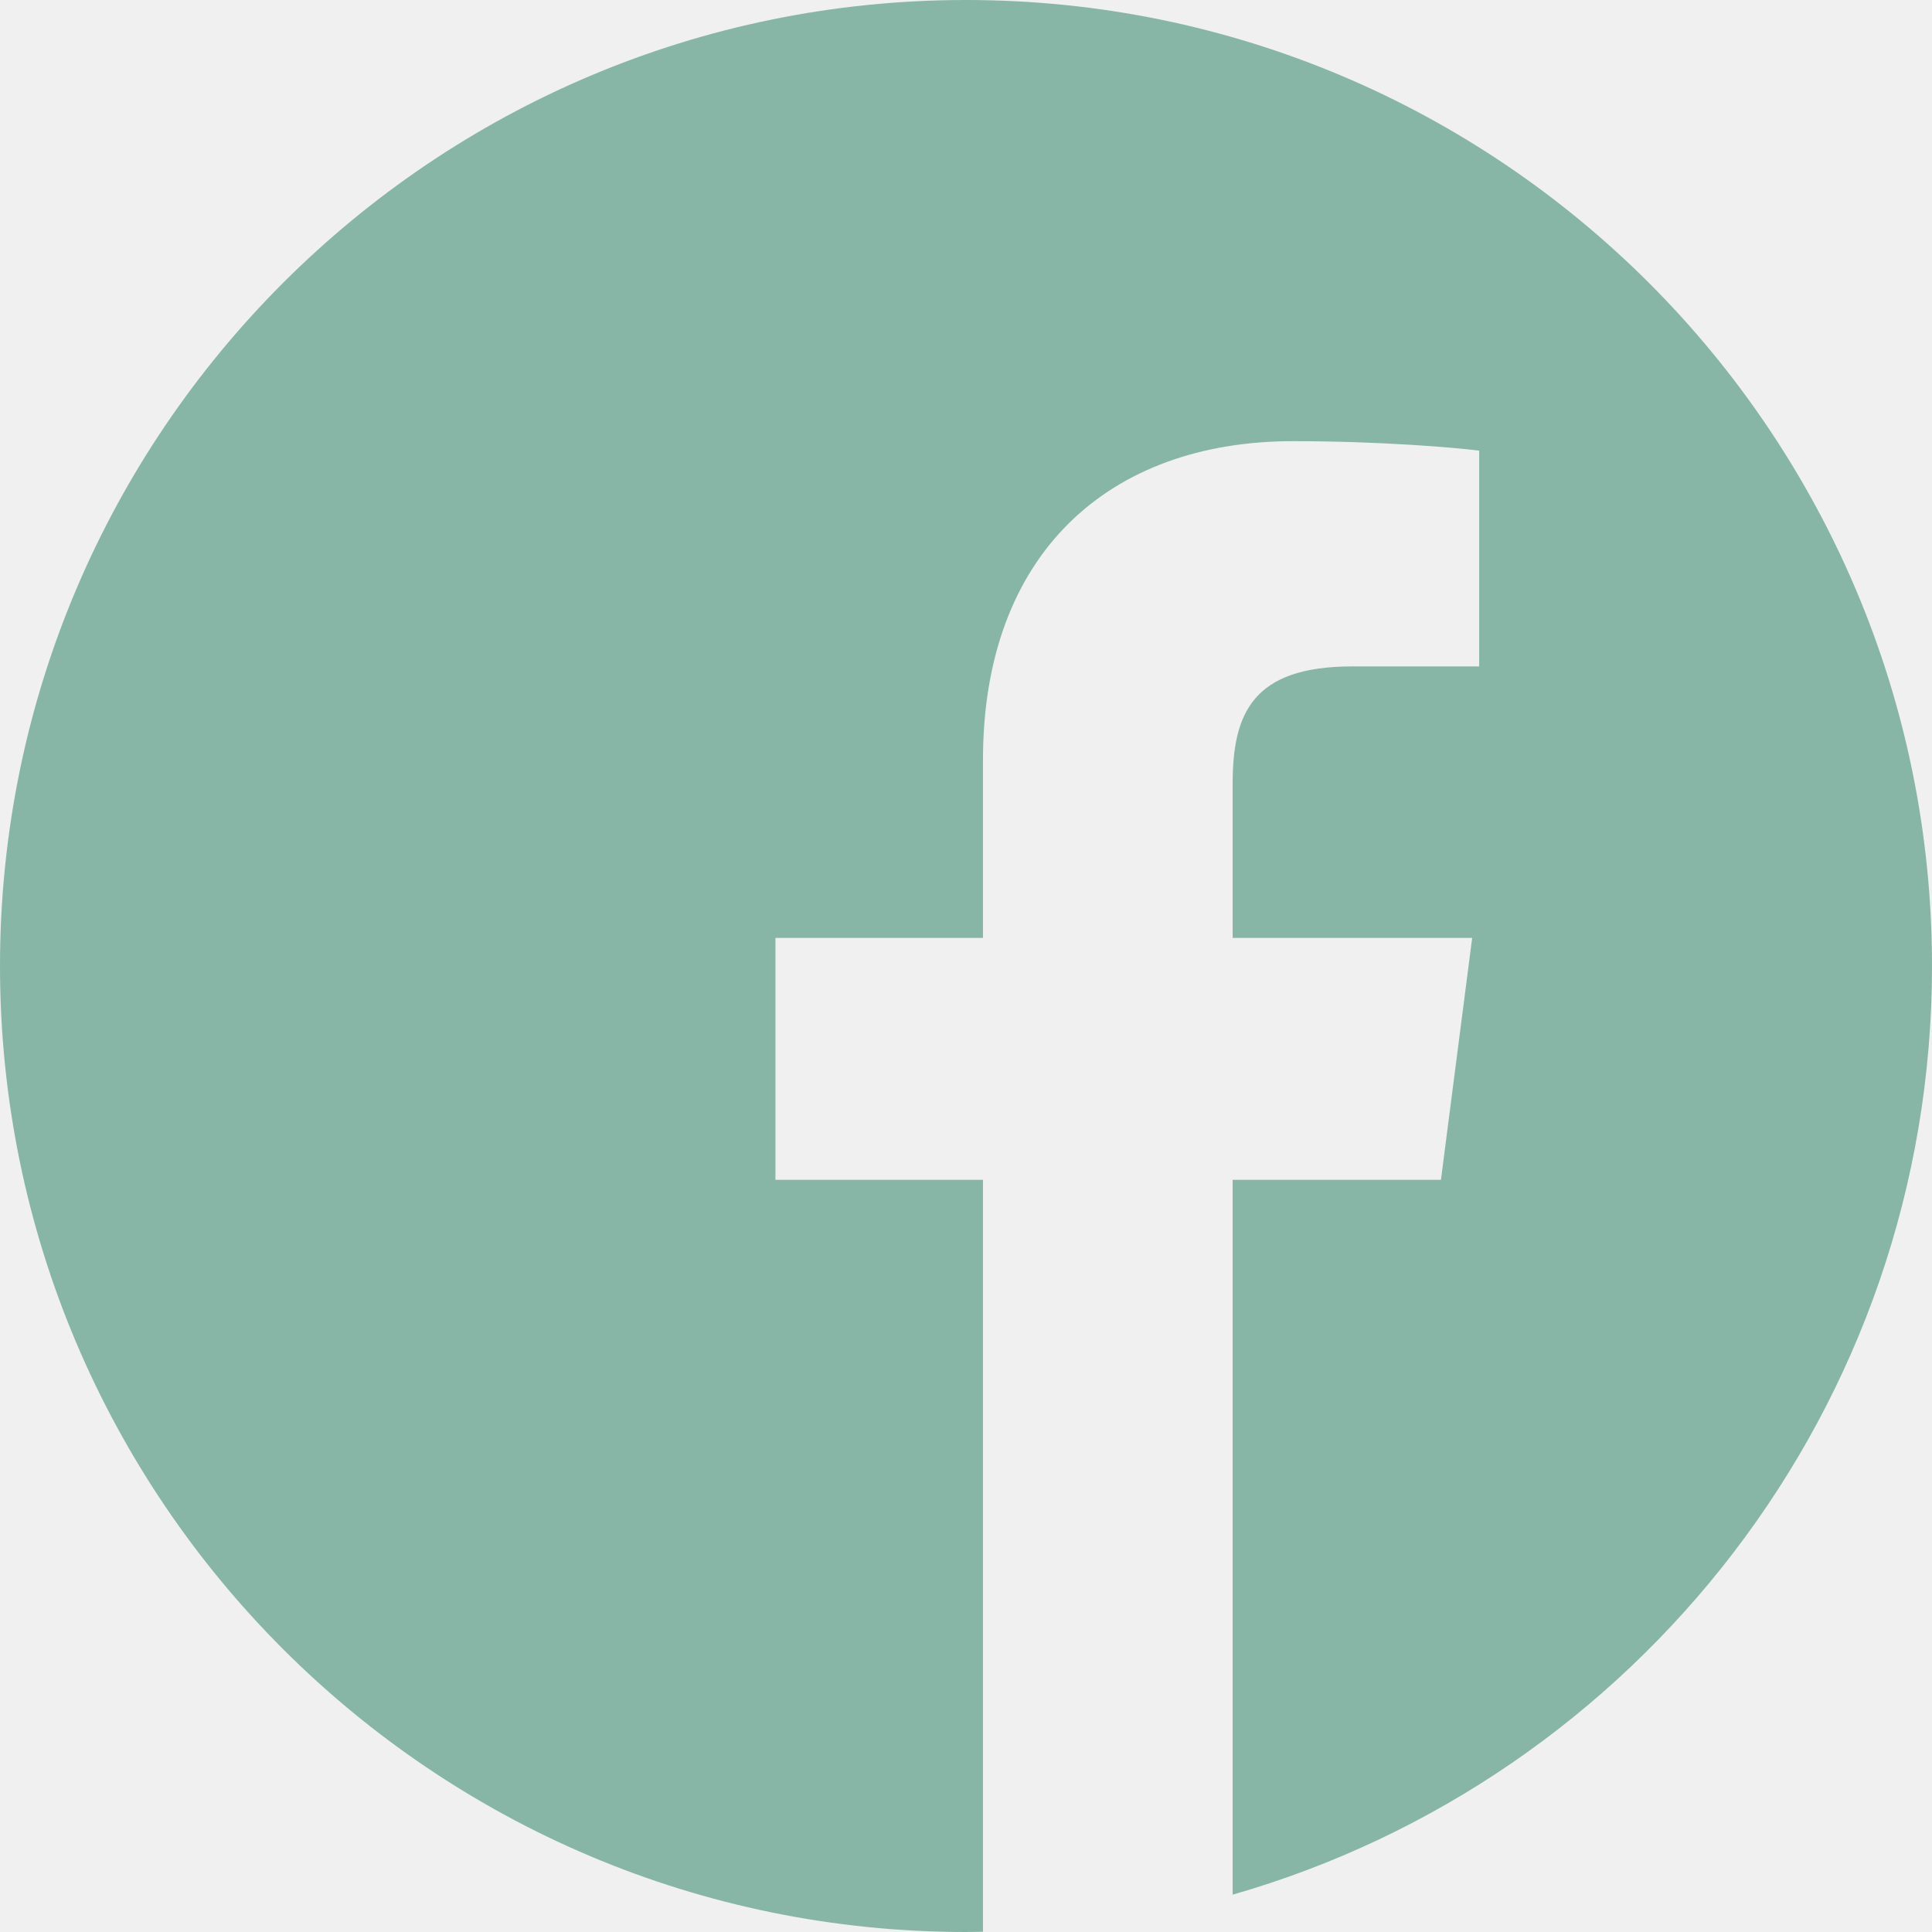
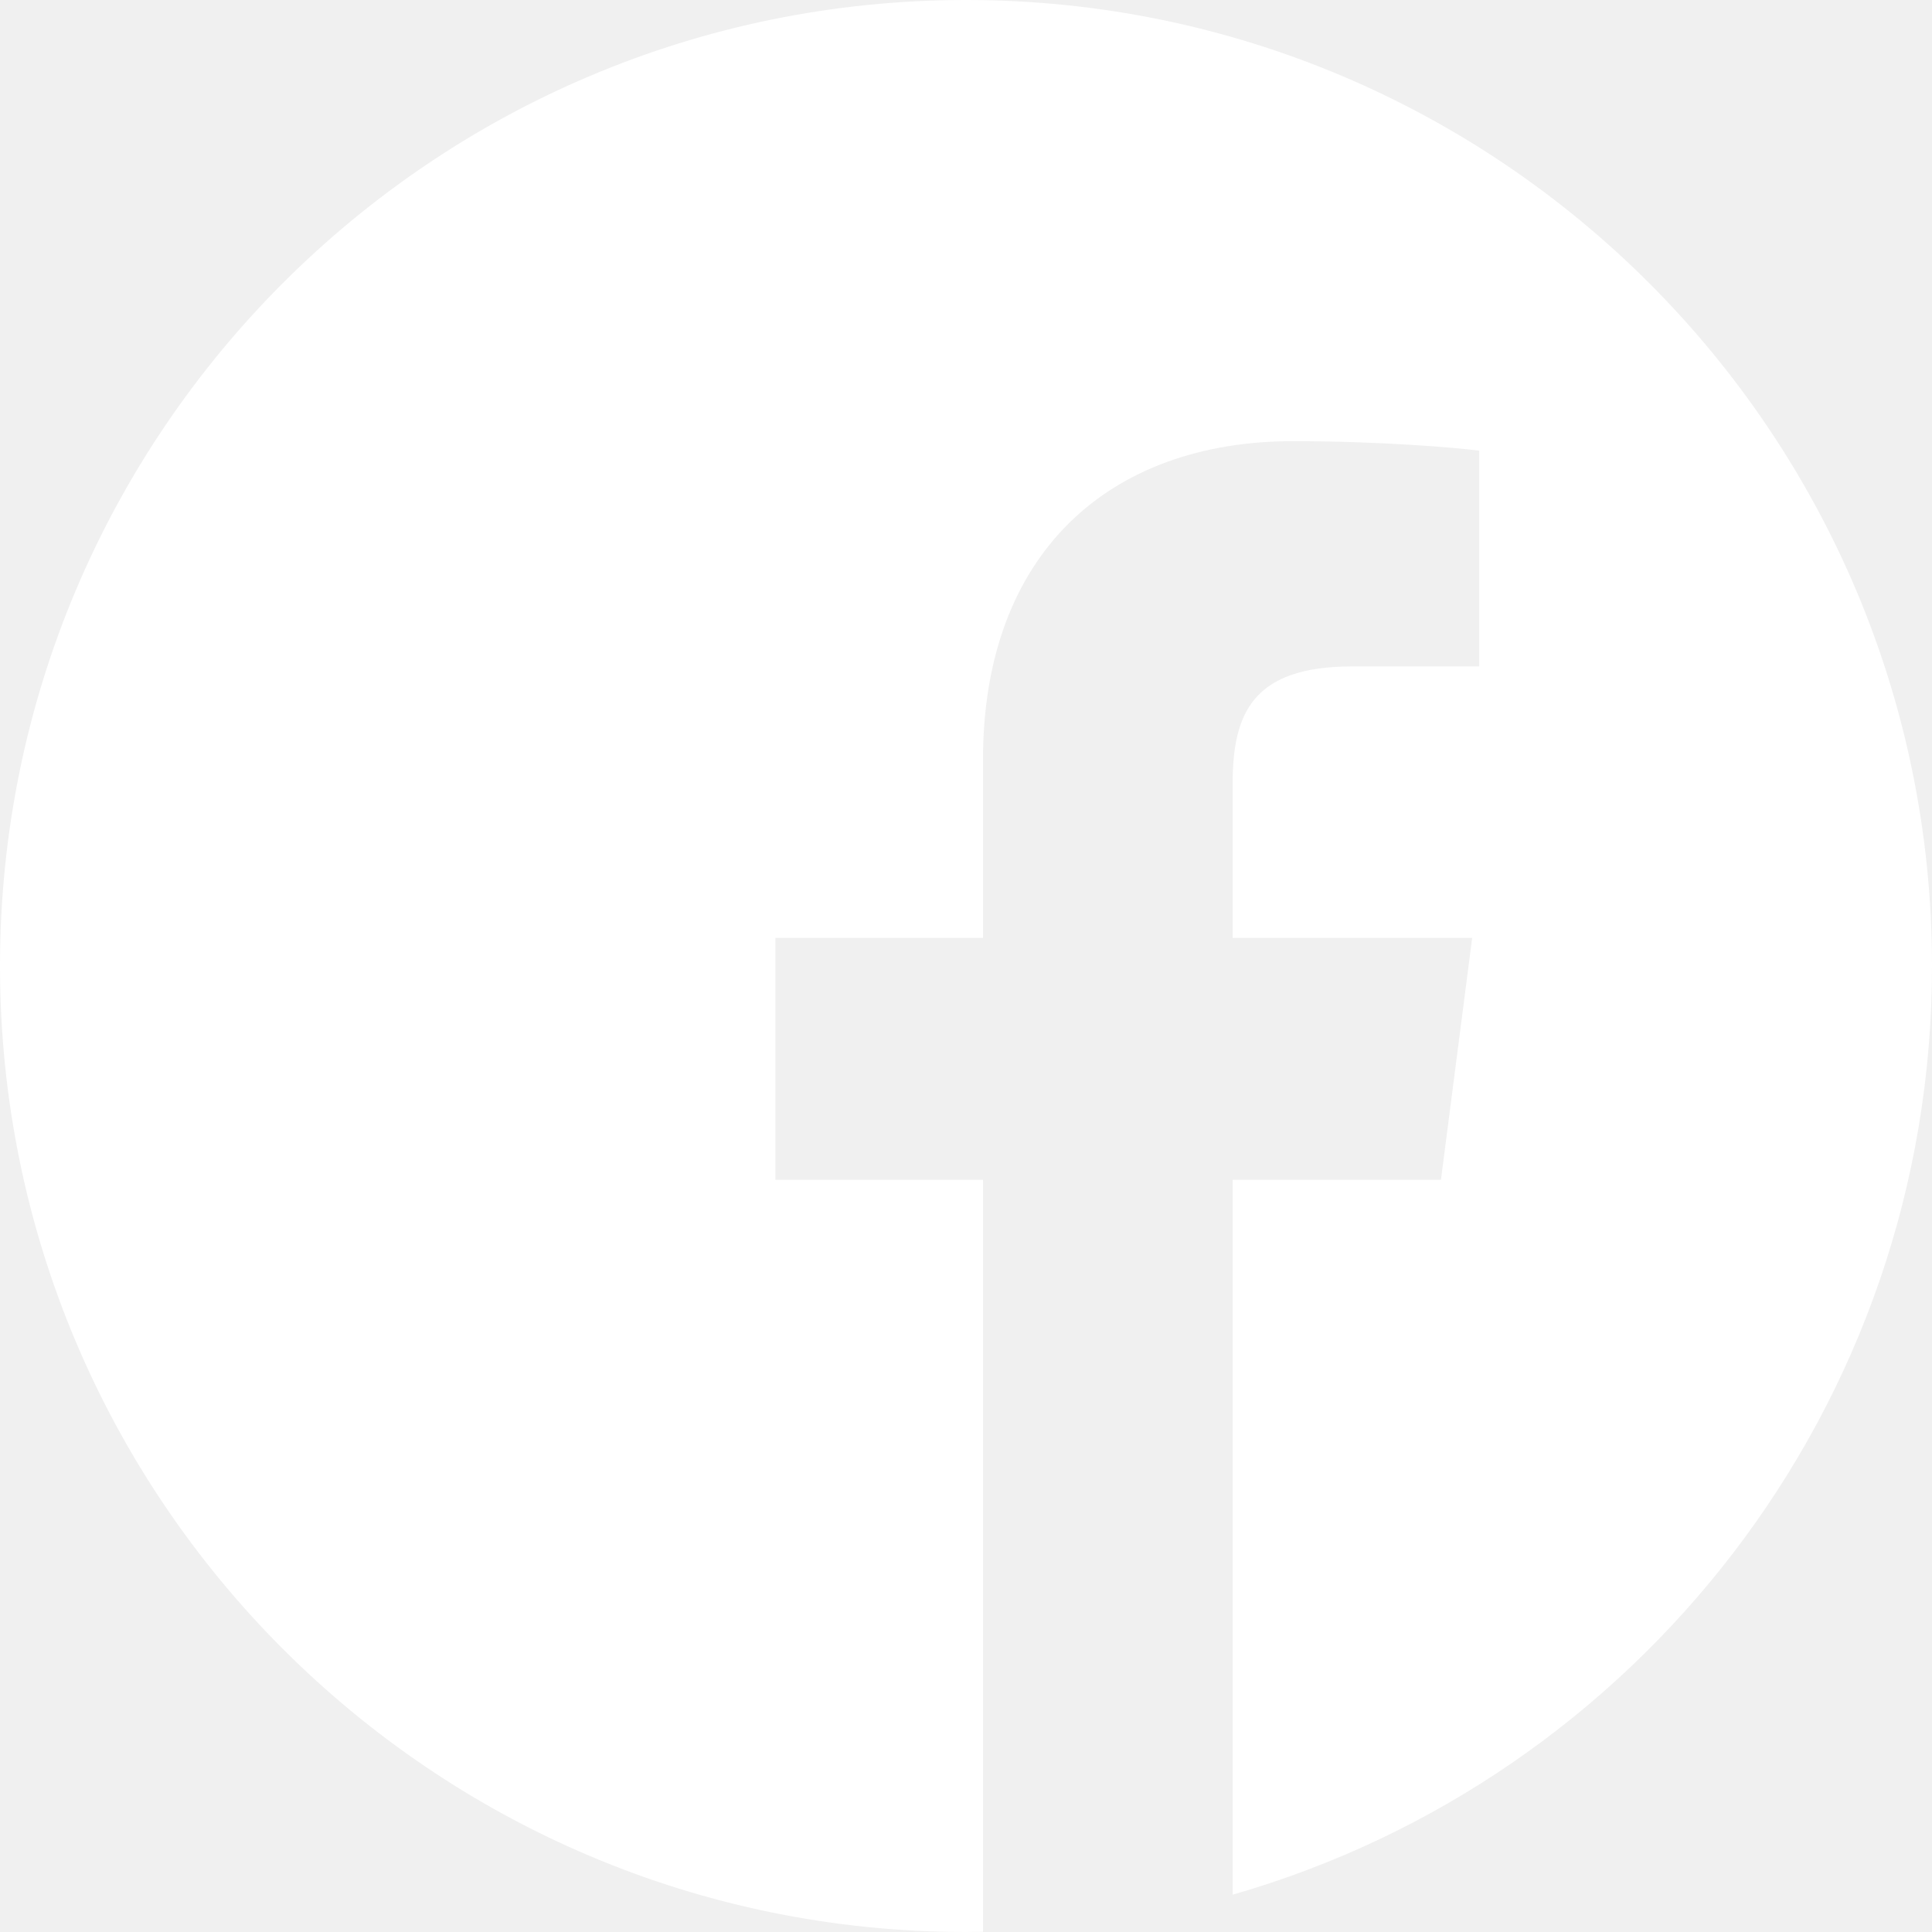
- <svg xmlns="http://www.w3.org/2000/svg" height="512pt" viewBox="0 0 512 512" width="512pt" fill="#87B6A7">
+ <svg xmlns="http://www.w3.org/2000/svg" height="512pt" viewBox="0 0 512 512" width="512pt" fill="#fff">
  <path d="m297.277 508.668c-2.133.348-4.273.668-6.422.961 2.148-.293 4.289-.613 6.422-.961zm0 0" />
  <path d="m302.398 507.793c-1.02.188-2.039.359-3.059.535 1.02-.176 2.039-.348 3.059-.535zm0 0" />
  <path d="m285.137 510.34c-2.496.281-5.008.531-7.527.742 2.52-.211 5.031-.461 7.527-.742zm0 0" />
  <path d="m290.055 509.738c-1.199.16-2.406.309-3.609.449 1.203-.141 2.41-.289 3.609-.449zm0 0" />
  <path d="m309.367 506.41c-.898.191-1.801.383-2.703.566.902-.184 1.805-.375 2.703-.566zm0 0" />
  <path d="m326.664 502.113c-.727.207-1.453.402-2.18.605.727-.203 1.453-.398 2.18-.605zm0 0" />
  <path d="m321.434 503.543c-.789.207-1.582.418-2.375.617.793-.199 1.586-.406 2.375-.617zm0 0" />
  <path d="m314.59 505.254c-.836.195-1.68.379-2.523.566.844-.188 1.688-.371 2.523-.566zm0 0" />
  <path d="m277.527 511.09c-1.348.113-2.695.215-4.047.305 1.352-.09 2.699-.191 4.047-.305zm0 0" />
  <path d="m512 256c0-141.363-114.637-256-256-256s-256 114.637-256 256 114.637 256 256 256c1.504 0 3-.031 4.5-.059v-199.285h-55v-64.098h55v-47.168c0-54.703 33.395-84.477 82.191-84.477 23.367 0 43.453 1.742 49.309 2.52v57.172h-33.648c-26.547 0-31.688 12.617-31.688 31.129v40.824h63.477l-8.273 64.098h-55.203v189.453c107.004-30.676 185.336-129.258 185.336-246.109zm0 0" />
  <path d="m272.914 511.43c-2.664.172-5.34.309-8.023.398 2.684-.09 5.359-.227 8.023-.398zm0 0" />
  <path d="m264.754 511.836c-1.414.047-2.832.082-4.25.105 1.418-.023 2.836-.059 4.25-.105zm0 0" />
</svg>
